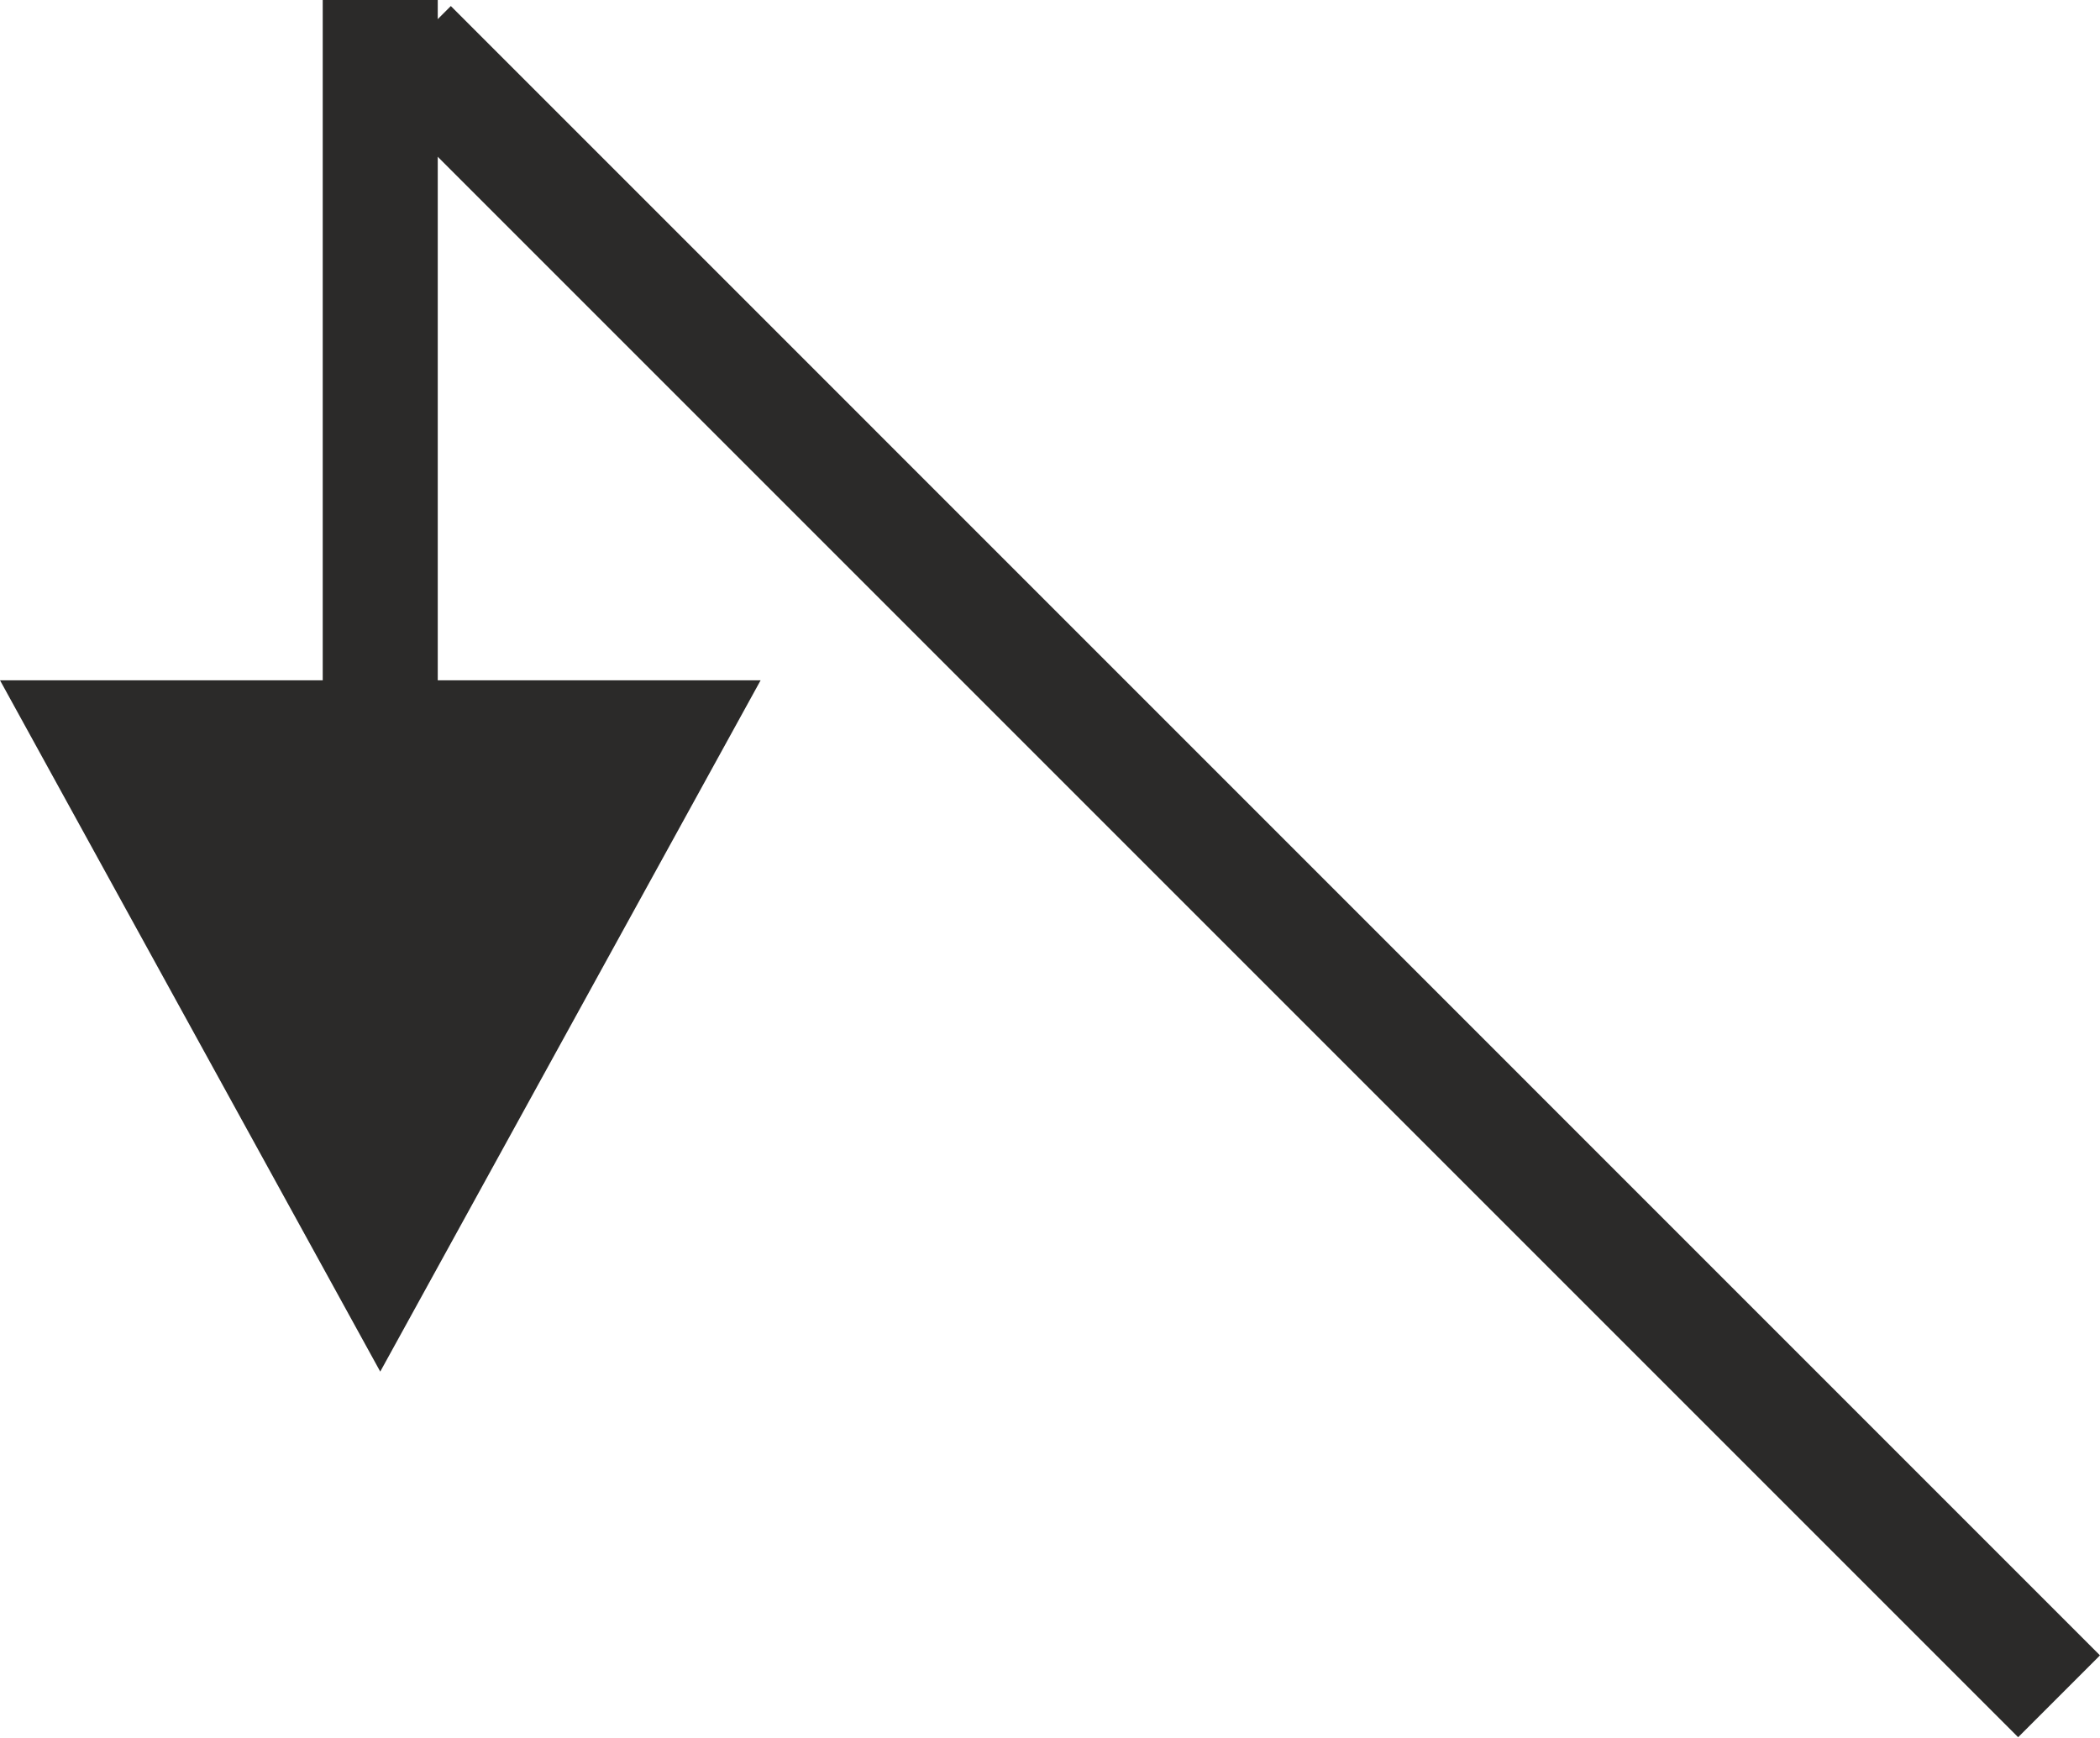
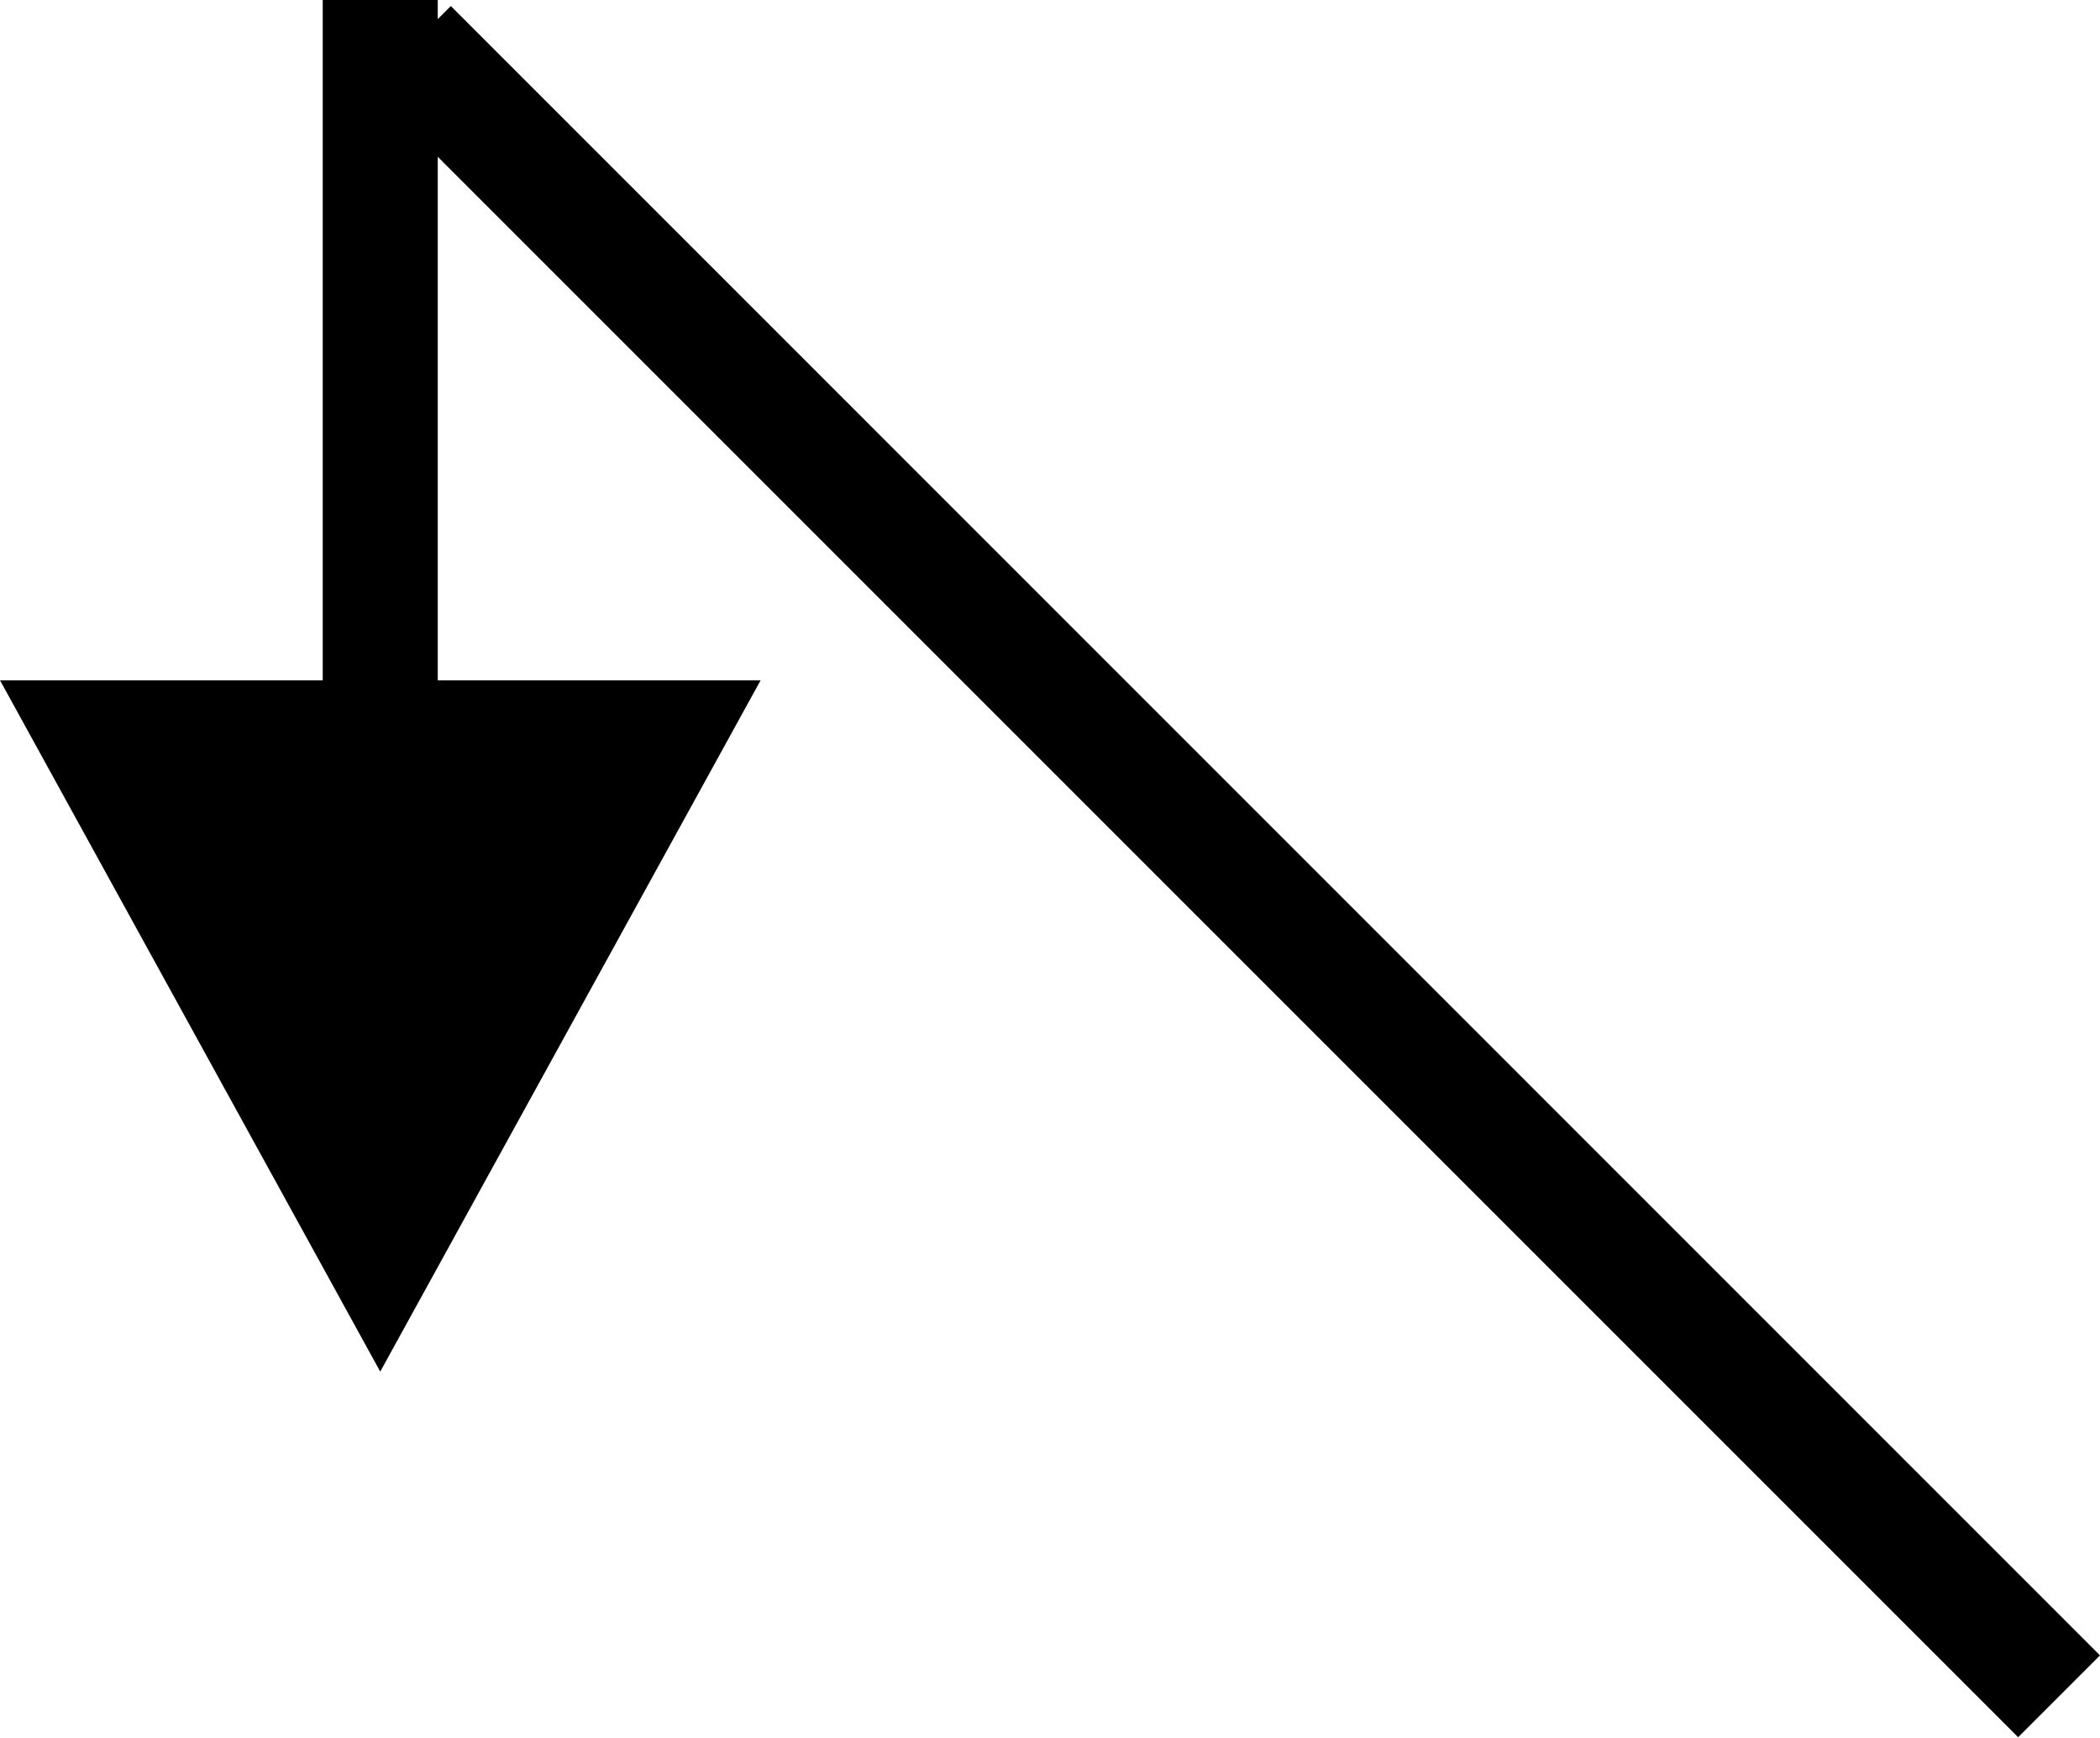
<svg xmlns="http://www.w3.org/2000/svg" xml:space="preserve" width="12.774mm" height="10.567mm" version="1.1" style="shape-rendering:geometricPrecision; text-rendering:geometricPrecision; image-rendering:optimizeQuality; fill-rule:evenodd; clip-rule:evenodd" viewBox="0 0 149.34 123.54">
  <defs>
    <style type="text/css">
   
-     .fil0 {fill:#2B2A29}
+     .fil0 {fill:#000000}
   
  </style>
  </defs>
  <g id="Слой_x0020_1">
    <polygon class="fil0" points="26.23,6.25 143.52,123.54 149.34,117.72 32.06,0.43 " />
    <polygon class="fil0" points="31.13,54.32 31.13,0 22.95,0 22.95,54.32 " />
    <polygon class="fil0" points="54.09,48.38 27.04,97.54 -0,48.38 54.09,48.38 27.04,97.54 " />
  </g>
</svg>
